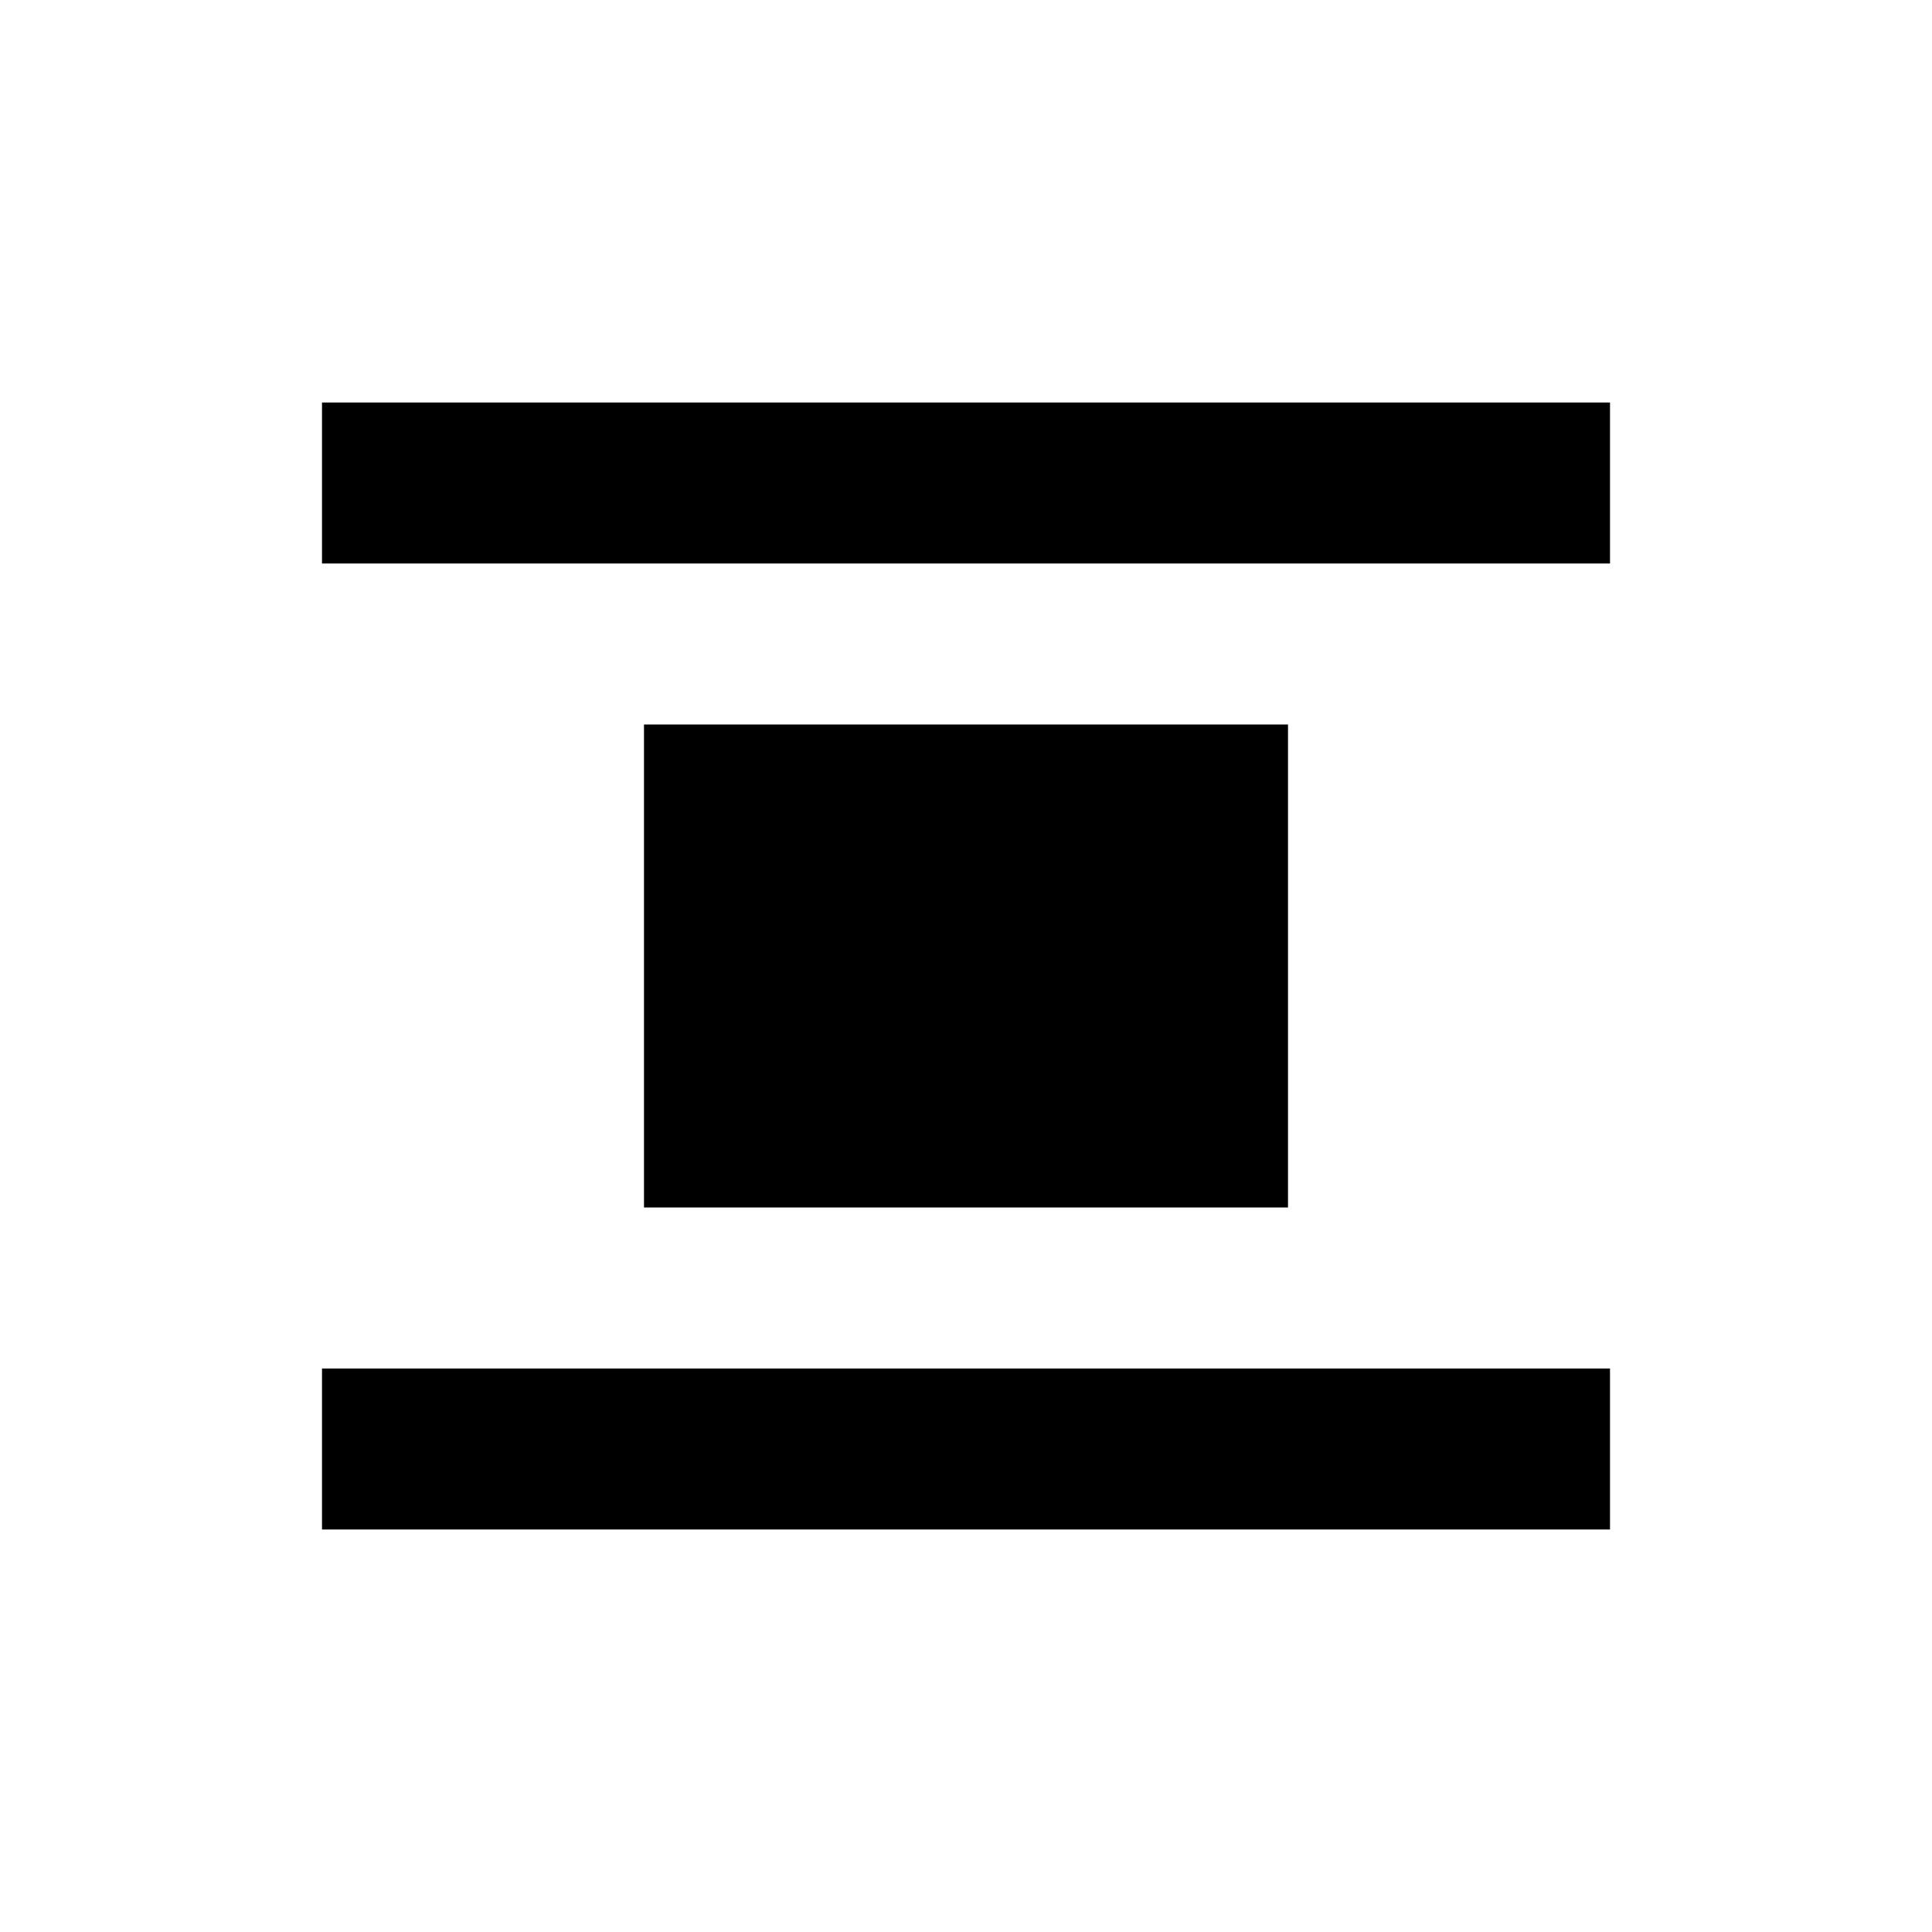
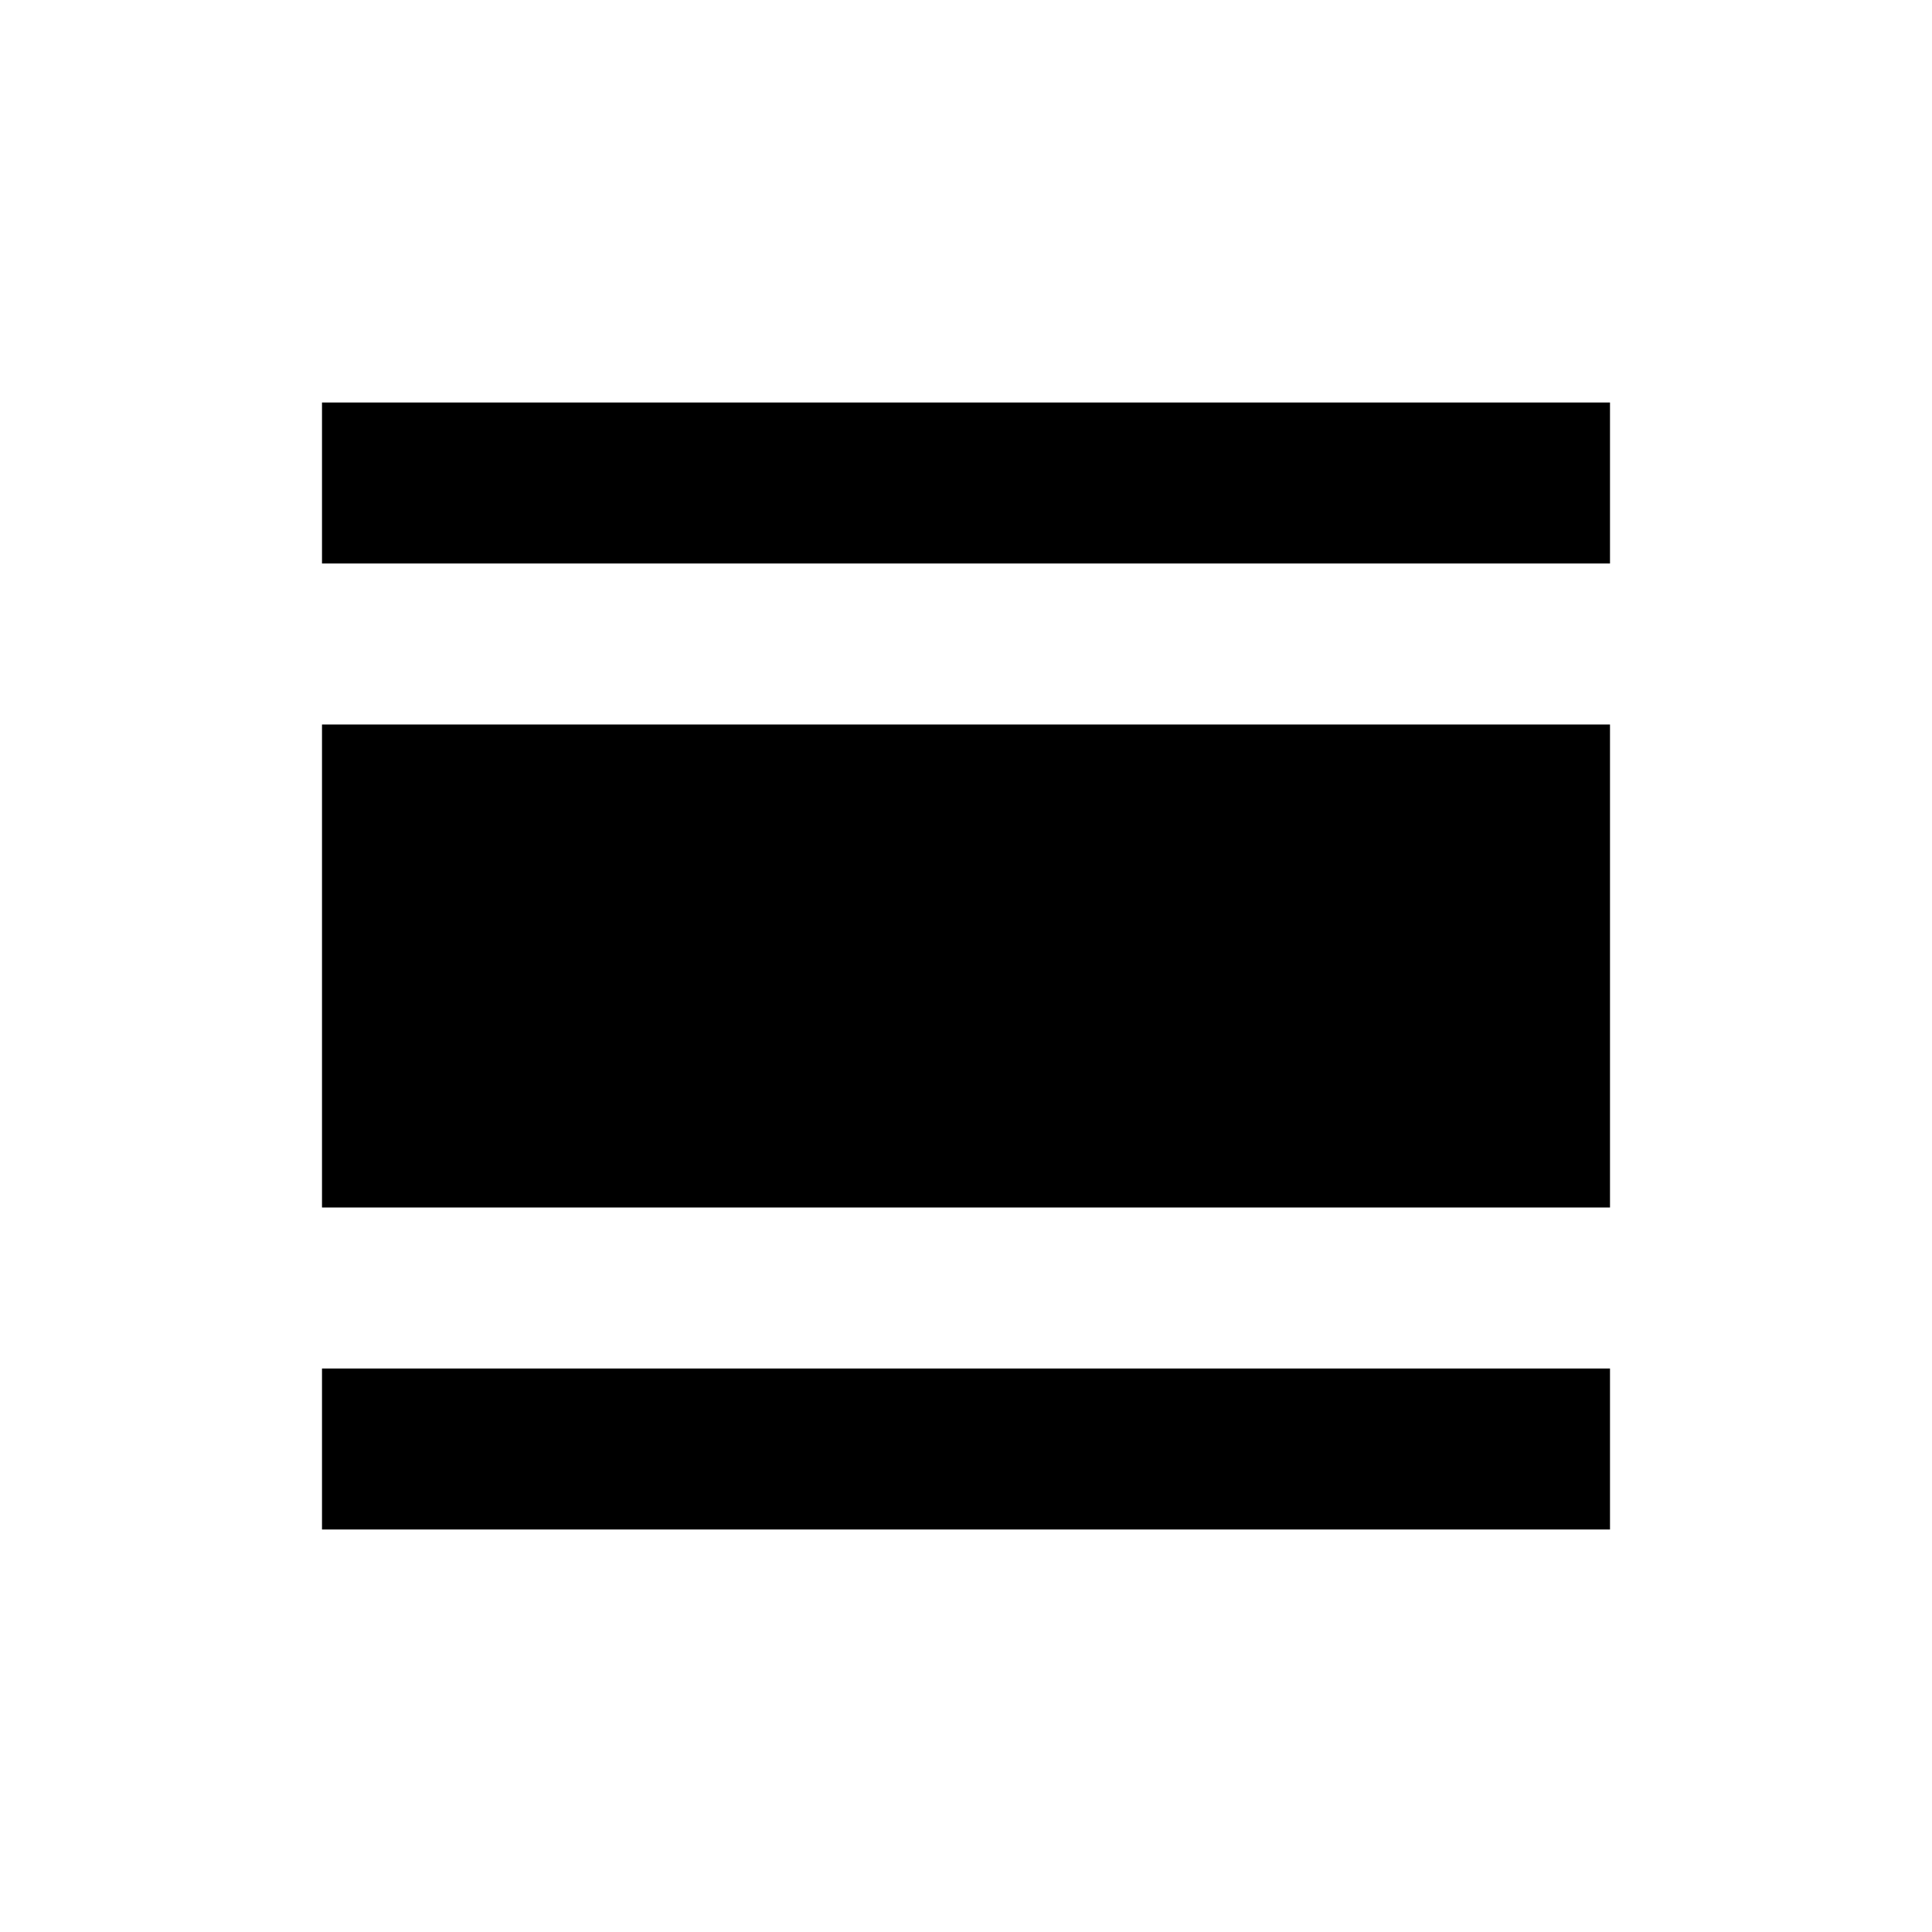
<svg xmlns="http://www.w3.org/2000/svg" width="24px" height="24px" version="1.1" xml:space="preserve" style="fill-rule:evenodd;clip-rule:evenodd;stroke-linejoin:round;stroke-miterlimit:2;">
  <rect id="Artboard1" x="0" y="0" width="24" height="24" style="fill:none;" />
-   <path d="M8,9l8,0l0,6l-8,-0l-0,-6Z" />
+   <path d="M4,9l16,0l-0,6l-16,-0l-0,-6Z" />
  <rect x="4" y="5" width="16" height="2" />
  <rect x="4" y="17" width="16" height="2" />
</svg>
